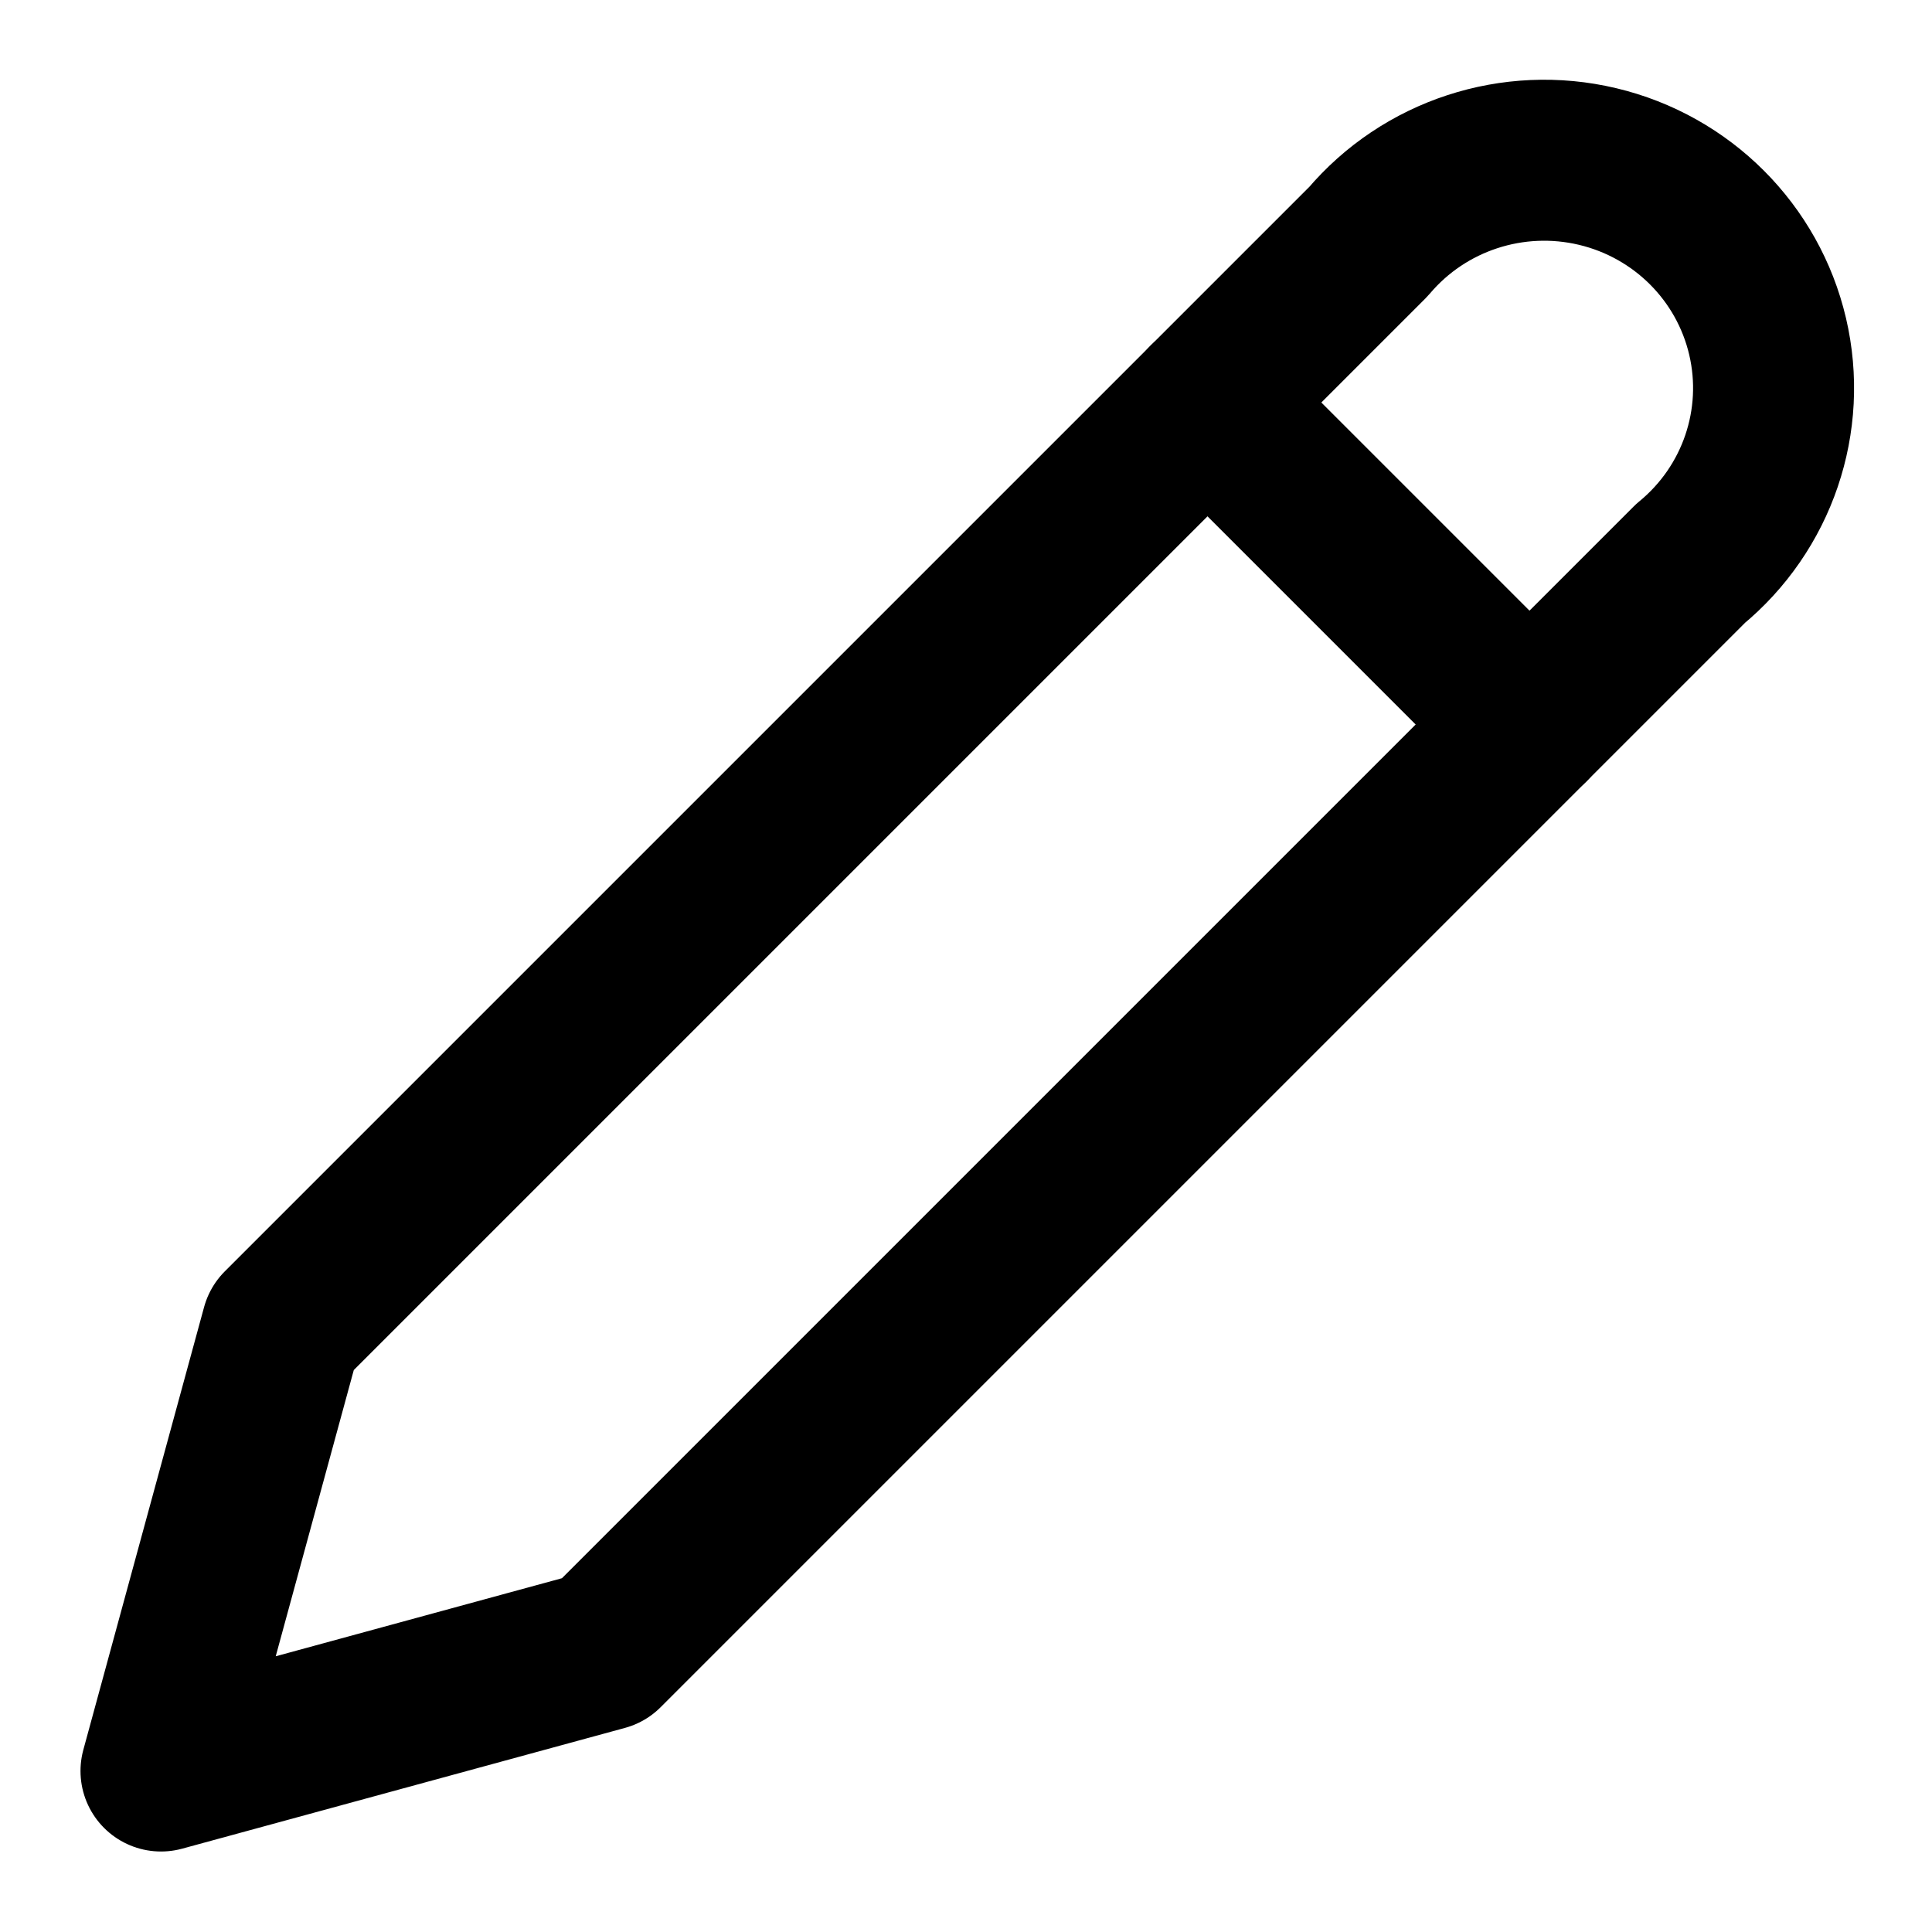
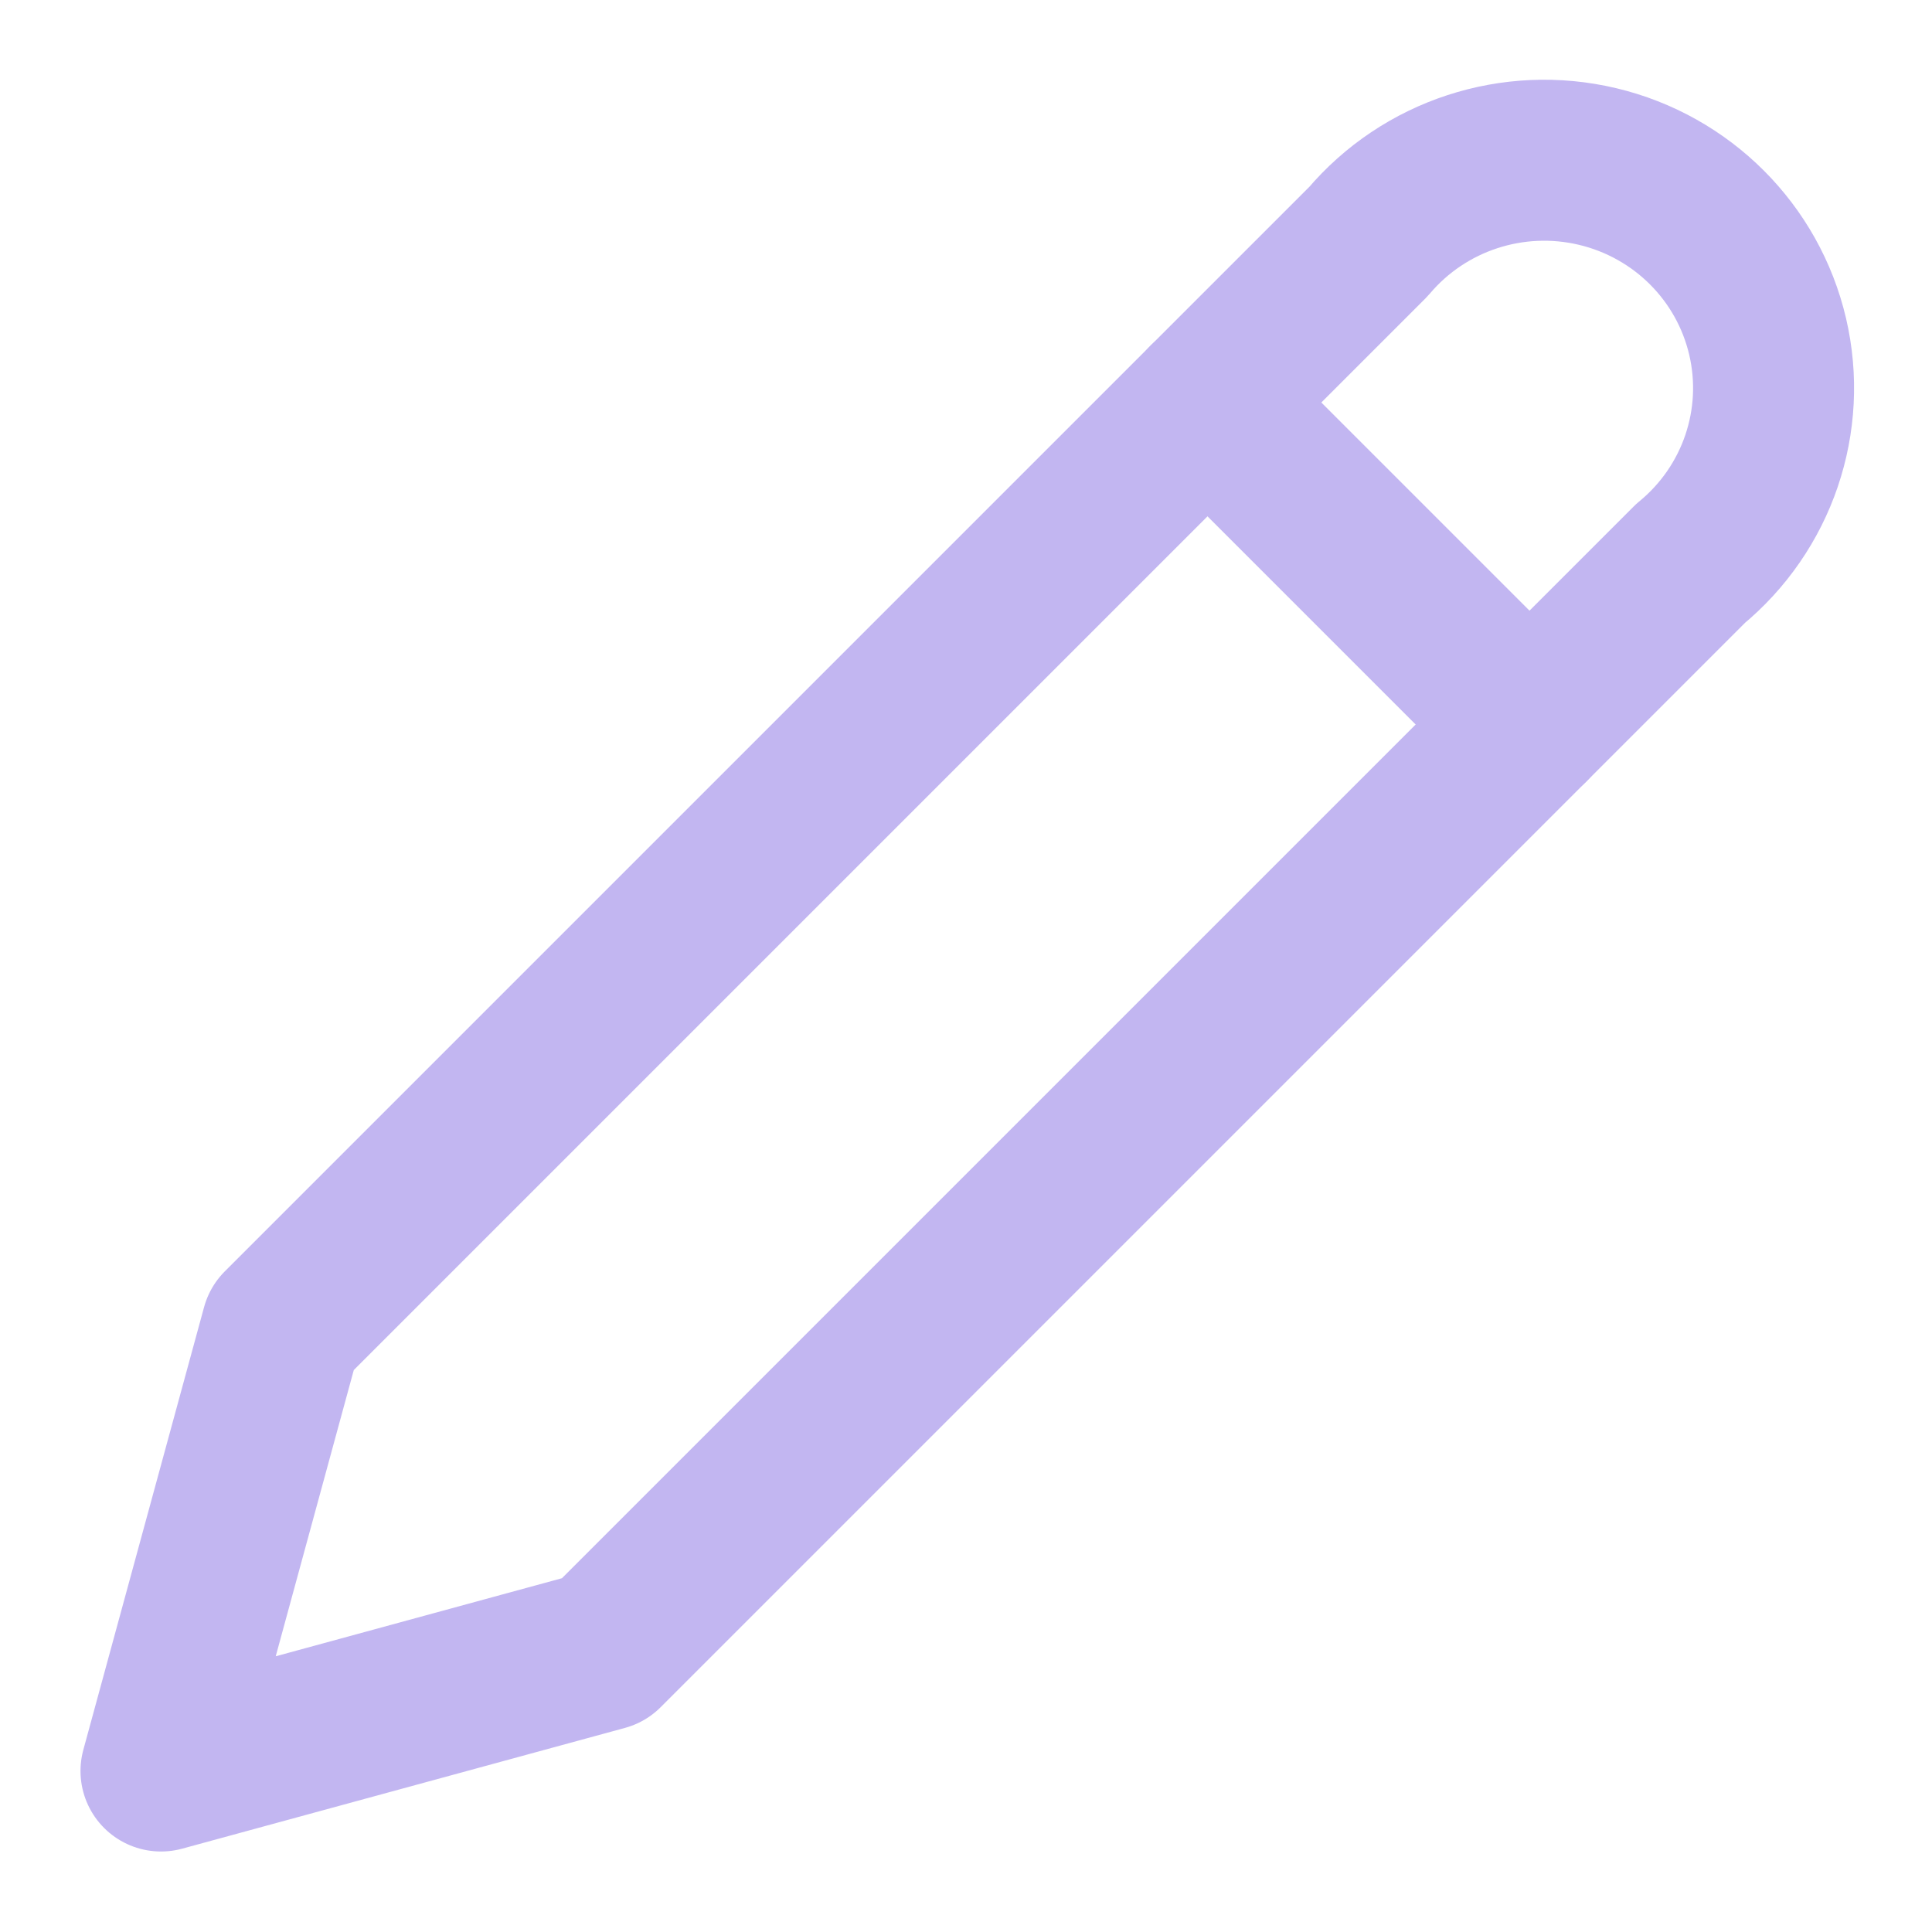
- <svg xmlns="http://www.w3.org/2000/svg" width="24" height="24" viewBox="0 0 24 24" fill="none" stroke="currentColor" stroke-width="2" stroke-linecap="round" stroke-linejoin="round" class="lucide lucide-pencil">
+ <svg xmlns="http://www.w3.org/2000/svg" width="24" height="24" viewBox="0 0 24 24" fill="none" stroke="#c2b6f1" stroke-width="2" stroke-linecap="round" stroke-linejoin="round" class="lucide lucide-pencil">
  <path d="M17 3a2.85 2.83 0 1 1 4 4L7.5 20.5 2 22l1.5-5.5Z" />
  <path d="m15 5 4 4" />
</svg>
